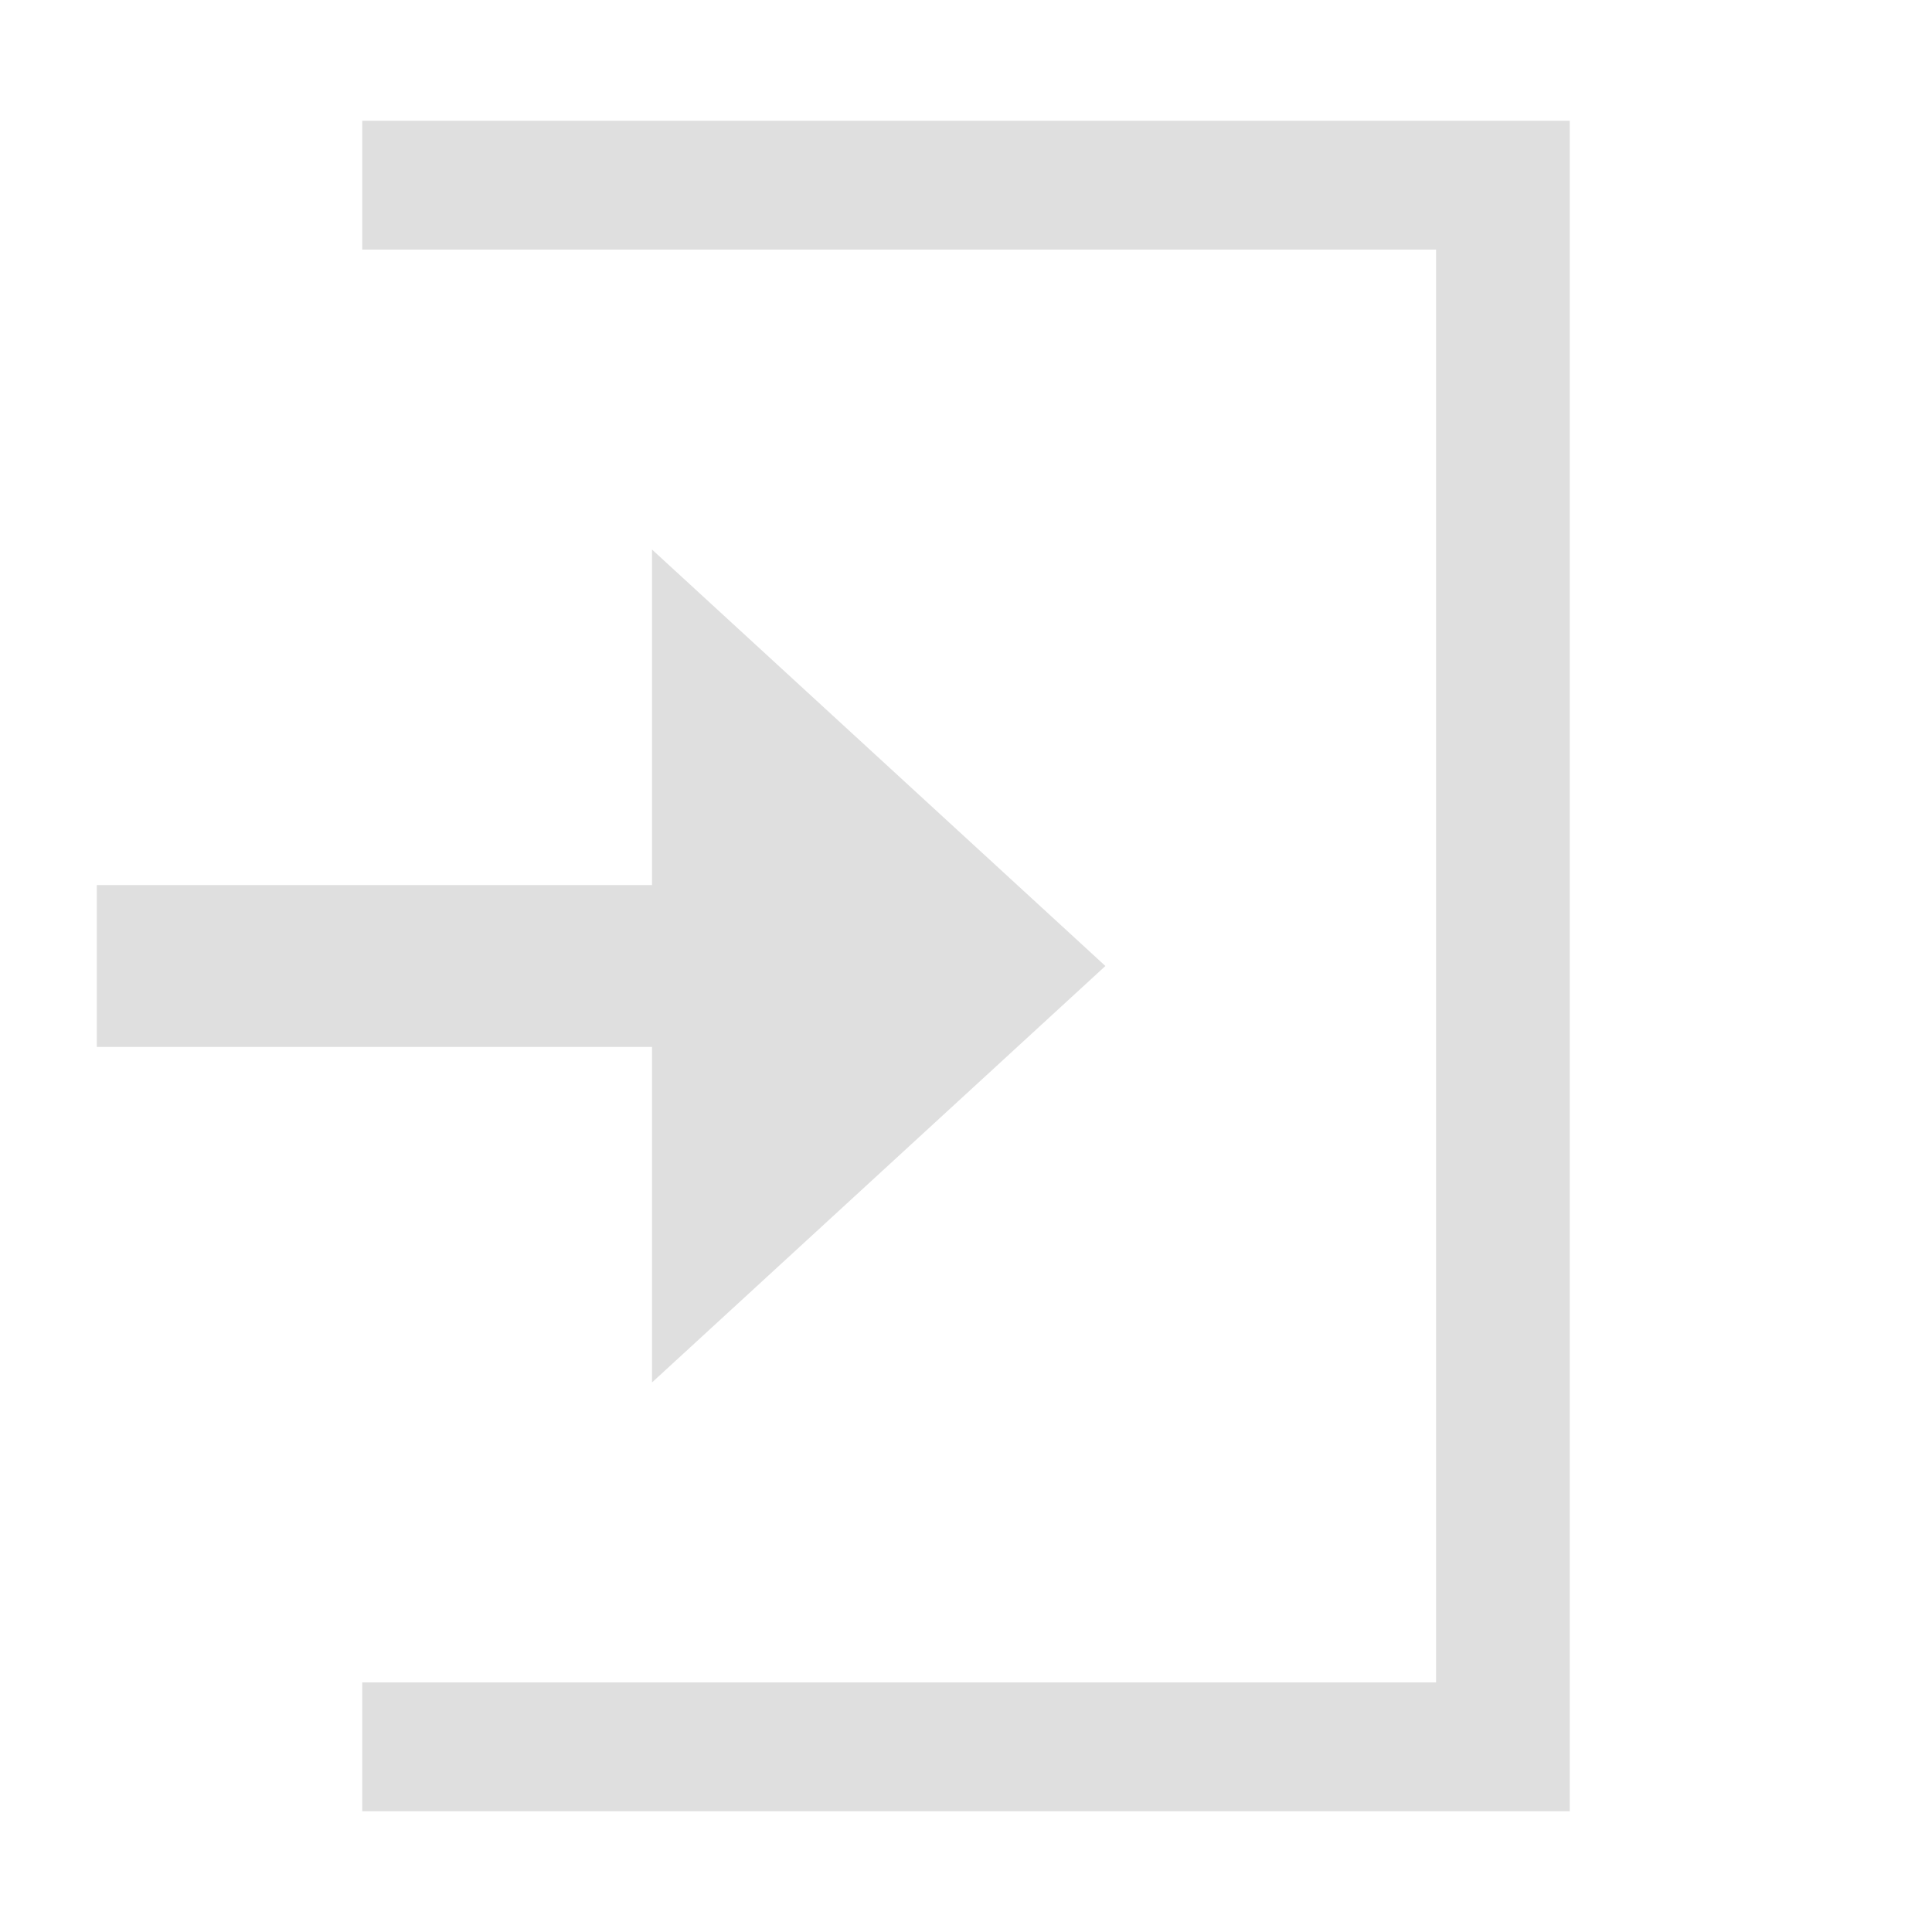
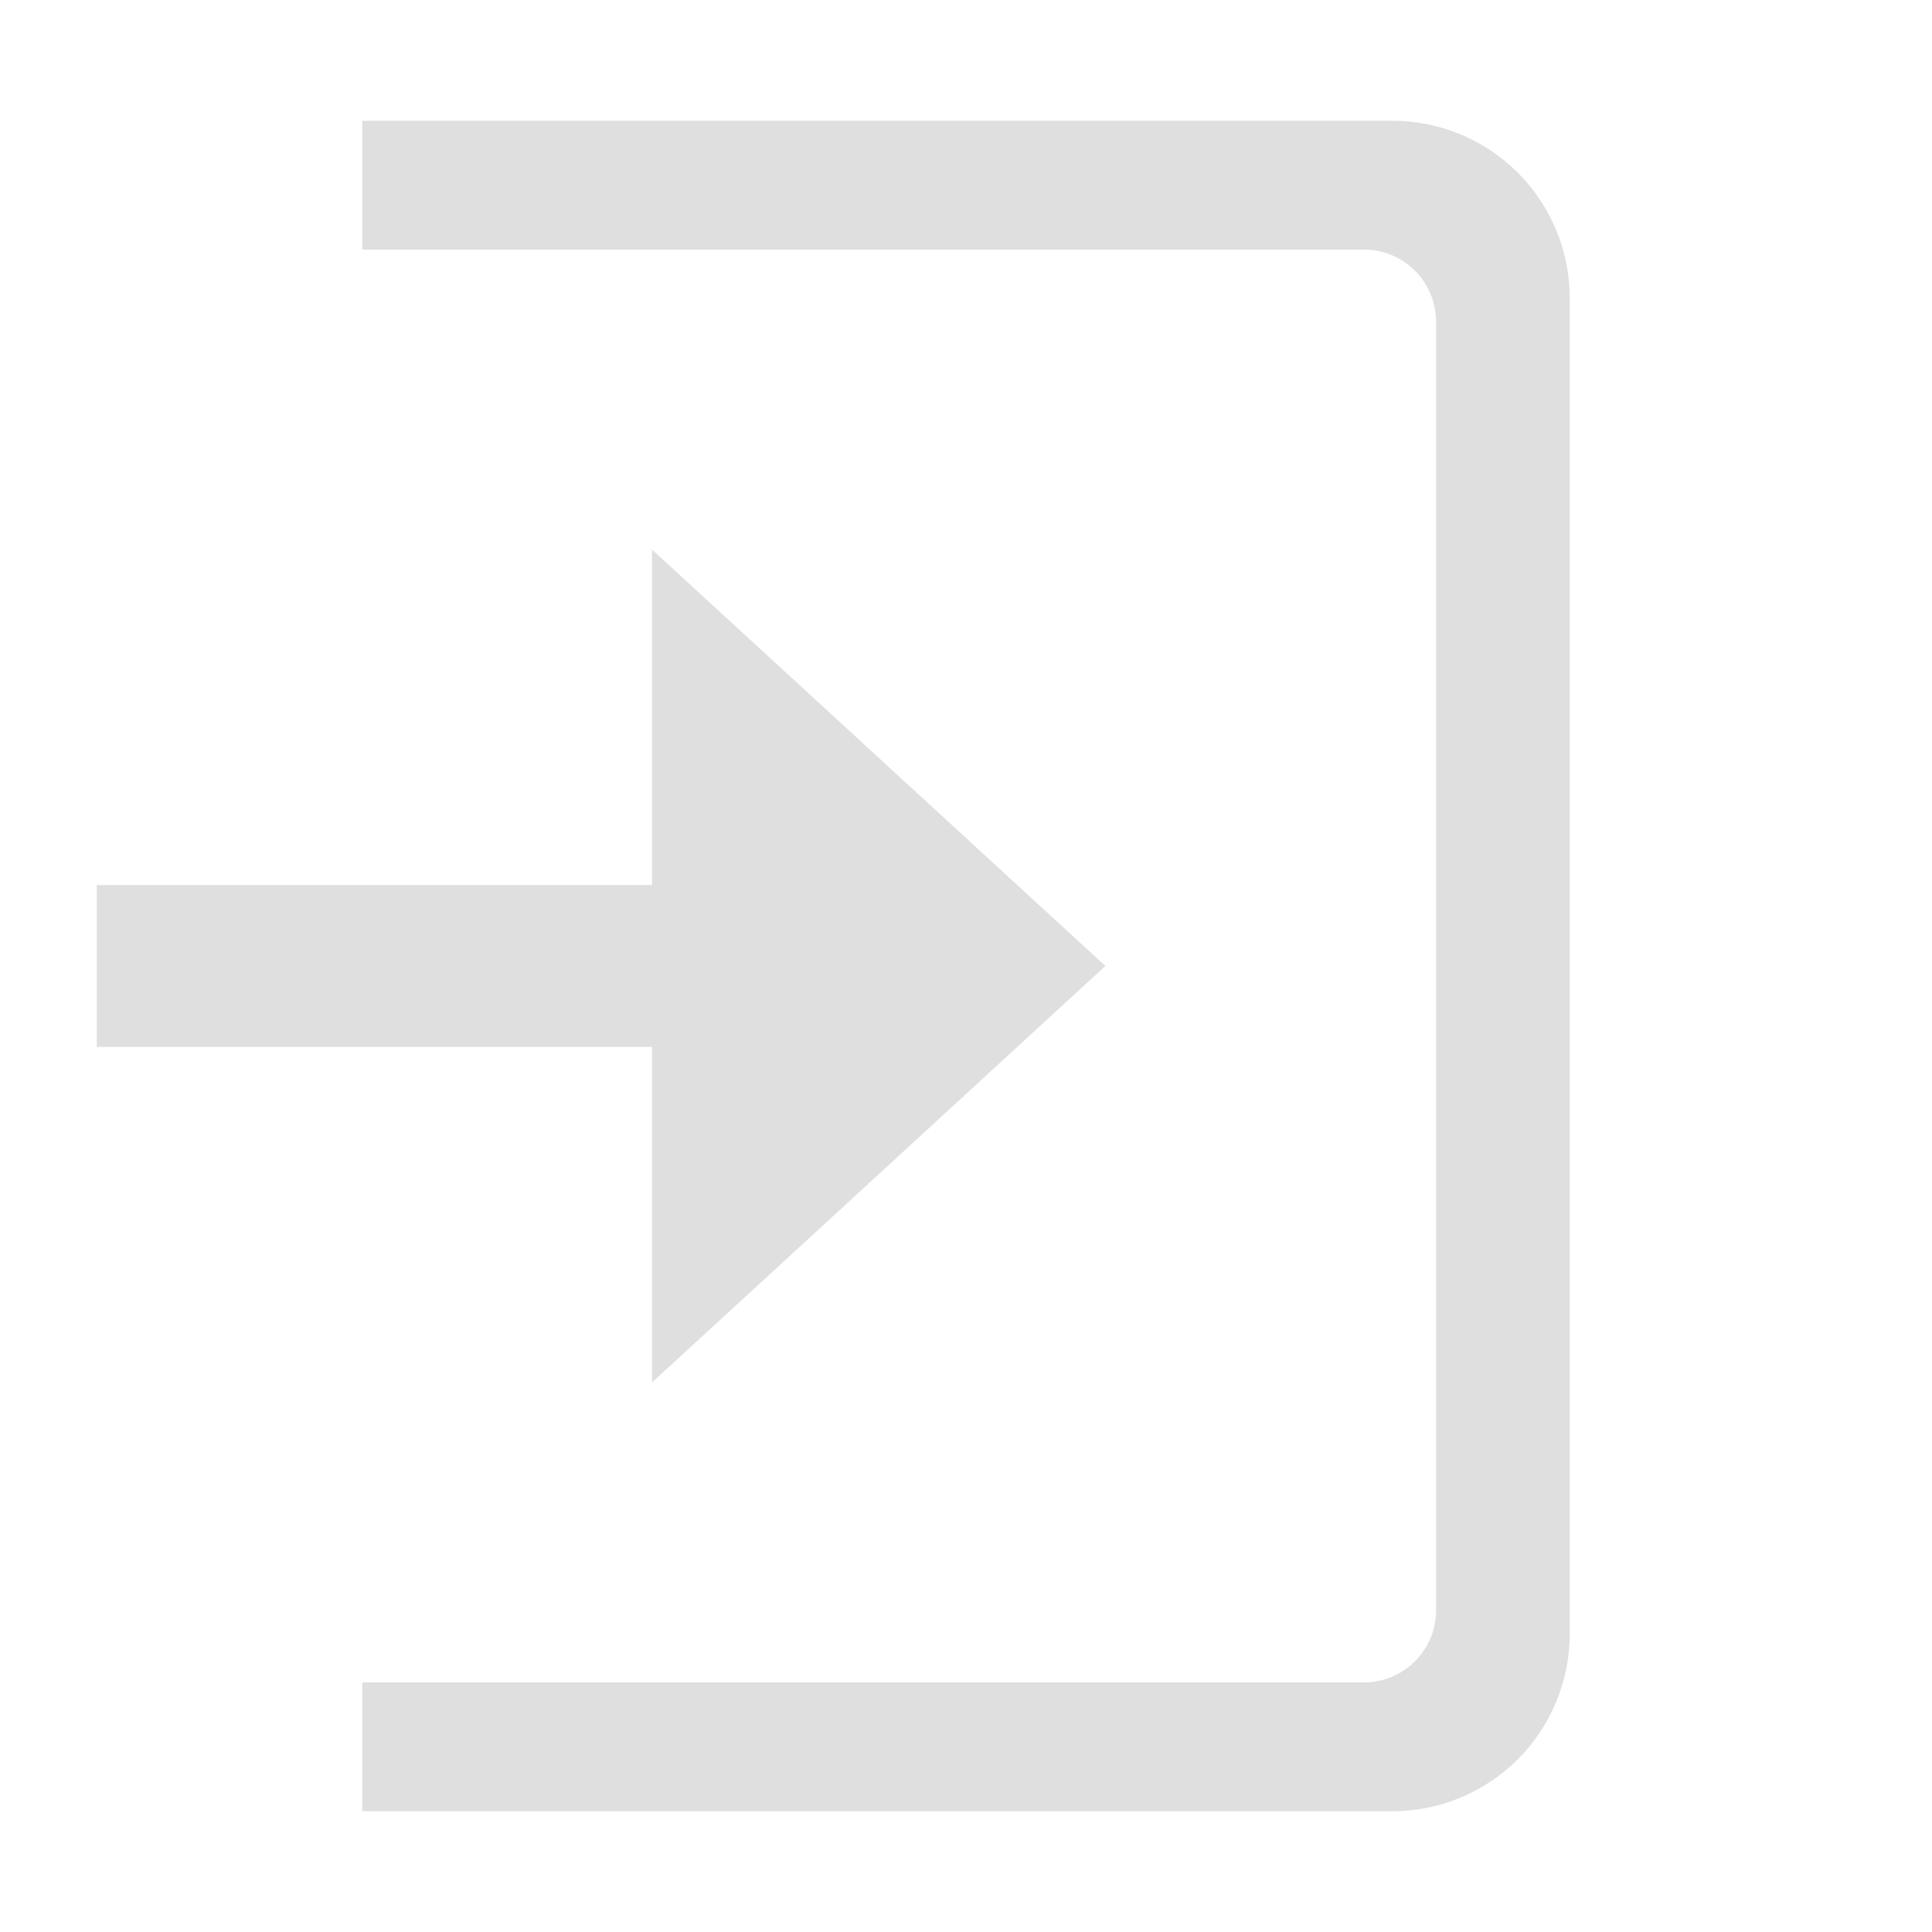
- <svg xmlns="http://www.w3.org/2000/svg" style="clip-rule:evenodd;fill-rule:evenodd;stroke-linejoin:round;stroke-miterlimit:2" viewBox="0 0 16 16">
-   <g transform="matrix(-1.14957,0,0,1.14957,15.746,-1.19659)">
-     <path d="m9 5-3.266 3 3.266 3v-2.417h4v-1.166h-4v-2.417z" fill="#dfdfdf" />
-   </g>
-   <g transform="matrix(-1,0,0,1,15,0)">
-     <path d="m2 15h10v-1.067h-8.893v-11.866h8.893v-1.067h-10v14z" fill="#dfdfdf" />
+ <svg xmlns="http://www.w3.org/2000/svg" clip-rule="evenodd" fill-rule="evenodd" stroke-linejoin="round" stroke-miterlimit="2" viewBox="0 0 16 16">
+   <g fill="#dfdfdf">
+     <path transform="matrix(-1.14957 0 0 1.14957 15.746 -1.19659)" d="m9 5-3.266 3 3.266 3v-2.417h4v-1.166h-4z" />
+     <path transform="matrix(-1 0 0 1 15 0)" d="m2 13.531c0 .39.155.763.43 1.039.276.275.649.43 1.039.43h8.531v-1.067h-8.296c-.159 0-.31-.063-.422-.175s-.175-.263-.175-.422c0-2.028 0-8.644 0-10.672 0-.159.063-.31.175-.422s.263-.175.422-.175h8.296v-1.067h-8.531c-.39 0-.763.155-1.039.43-.275.276-.43.649-.43 1.039z" />
  </g>
</svg>
